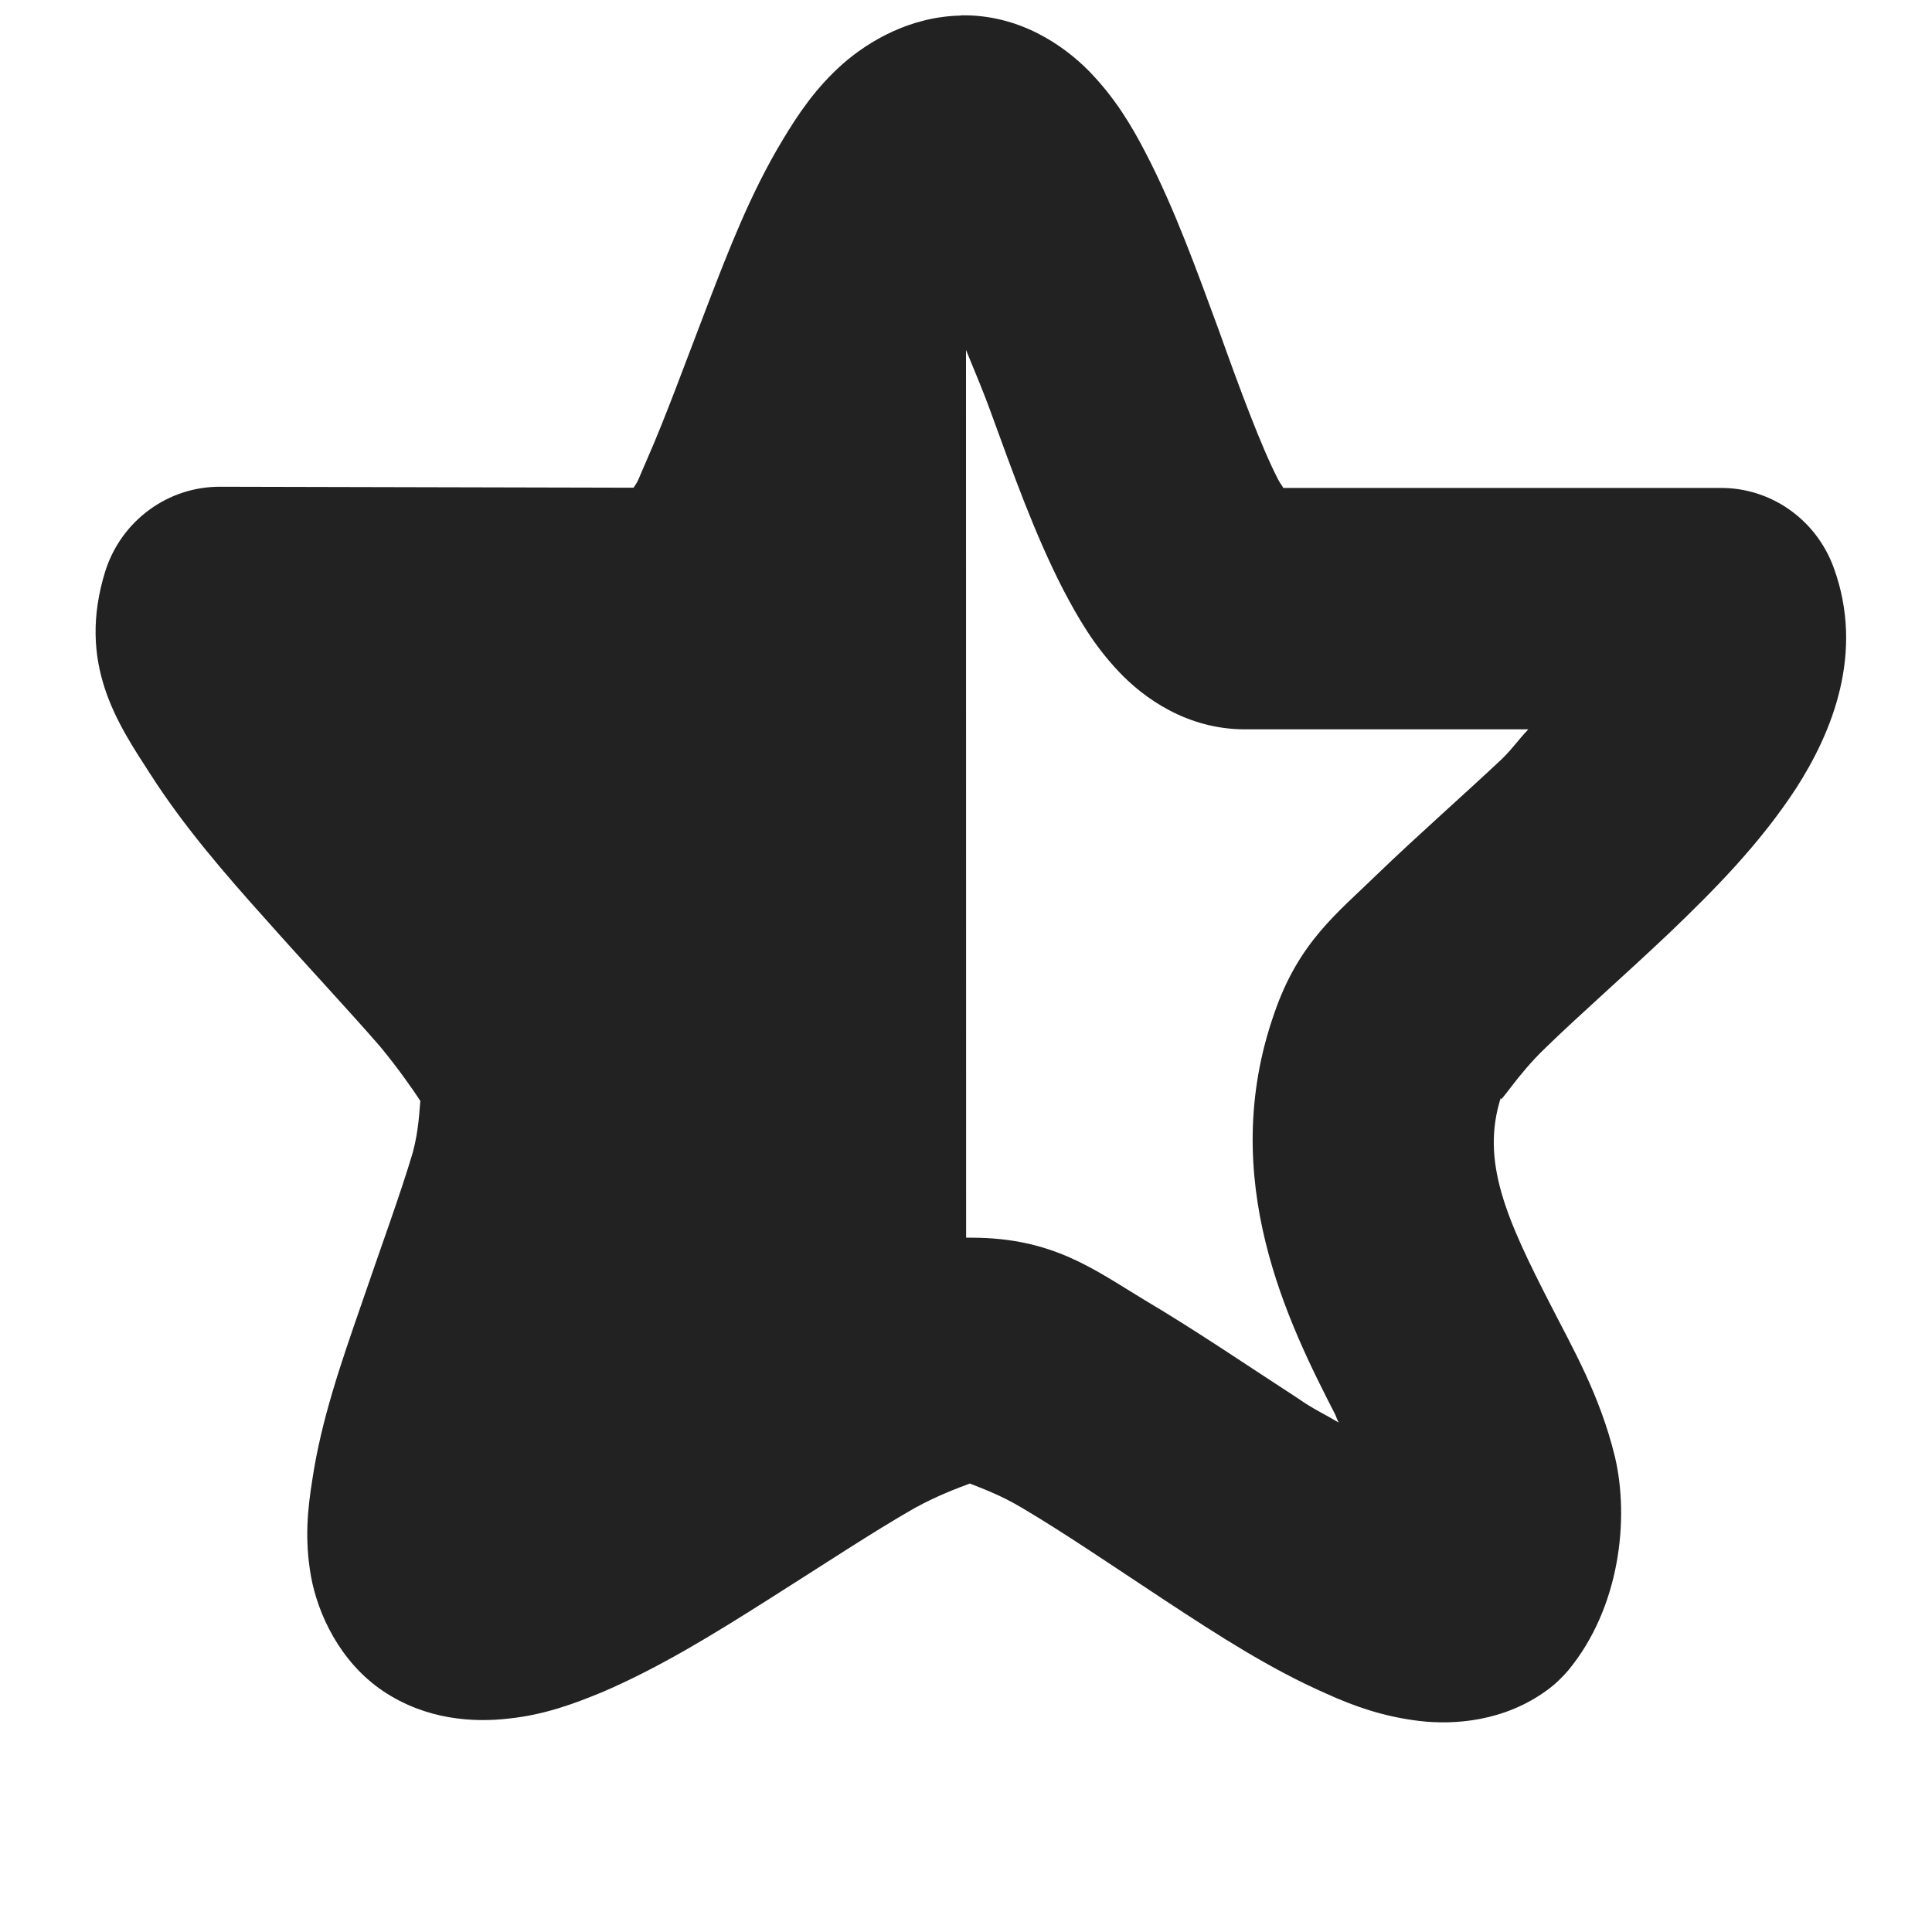
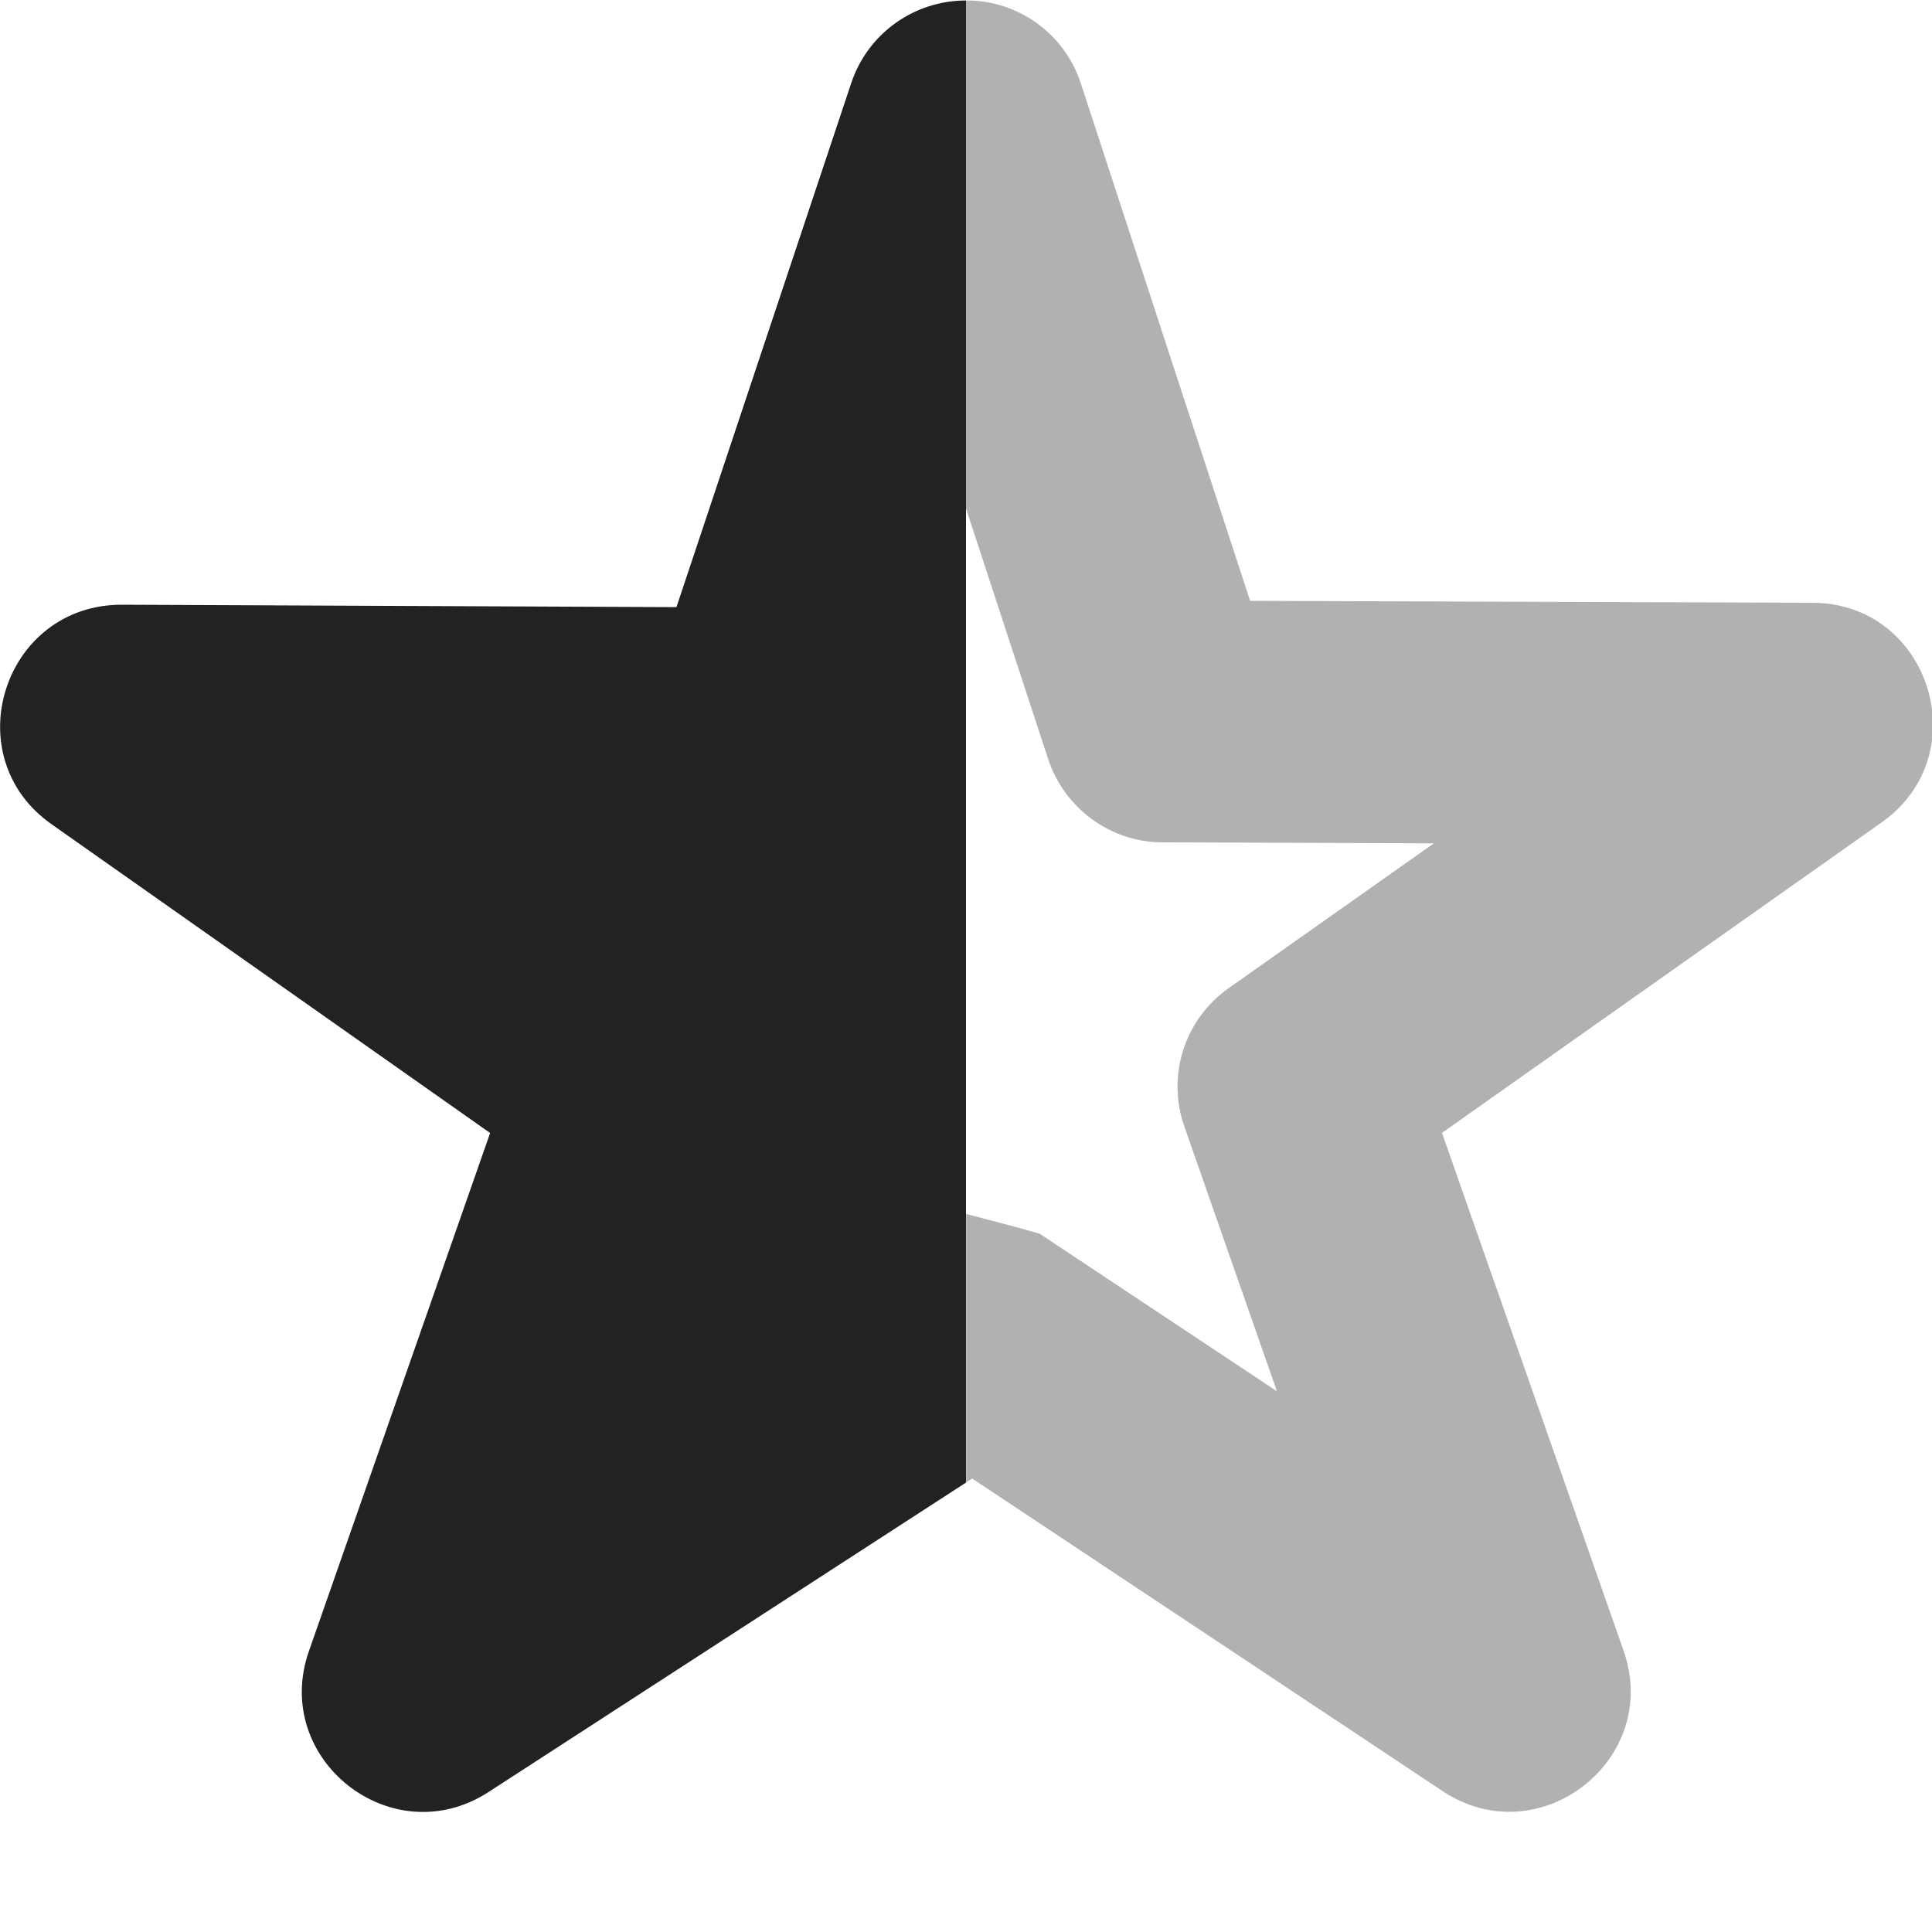
<svg xmlns="http://www.w3.org/2000/svg" height="16px" viewBox="0 0 16 16" width="16px">
-   <path d="m 7.957 0.125 v 0.004 c -0.414 0.008 -0.758 0.207 -0.98 0.402 c -0.223 0.199 -0.367 0.414 -0.496 0.629 c -0.262 0.434 -0.445 0.906 -0.625 1.375 c -0.18 0.469 -0.348 0.93 -0.496 1.266 c -0.086 0.195 -0.066 0.168 -0.113 0.238 l -3.418 -0.008 c -0.438 -0.004 -0.824 0.281 -0.957 0.699 c -0.238 0.766 0.102 1.262 0.375 1.684 c 0.27 0.422 0.609 0.816 0.953 1.199 c 0.34 0.383 0.688 0.754 0.949 1.055 c 0.152 0.184 0.27 0.355 0.332 0.449 c -0.008 0.078 -0.012 0.238 -0.062 0.426 c -0.102 0.344 -0.27 0.801 -0.43 1.27 c -0.164 0.473 -0.328 0.945 -0.402 1.438 c -0.039 0.242 -0.066 0.496 -0.012 0.801 c 0.055 0.309 0.238 0.711 0.598 0.953 c 0.355 0.238 0.746 0.262 1.043 0.227 c 0.293 -0.031 0.535 -0.121 0.773 -0.219 c 0.473 -0.203 0.922 -0.48 1.367 -0.762 c 0.445 -0.281 0.875 -0.566 1.219 -0.762 c 0.191 -0.105 0.363 -0.168 0.457 -0.203 c 0.086 0.035 0.254 0.094 0.434 0.203 c 0.332 0.195 0.75 0.48 1.184 0.766 c 0.434 0.285 0.867 0.566 1.332 0.77 c 0.23 0.105 0.473 0.191 0.77 0.227 c 0.293 0.035 0.707 0.004 1.059 -0.254 c 0.066 -0.047 0.125 -0.105 0.176 -0.164 c 0.43 -0.52 0.508 -1.258 0.387 -1.77 c -0.125 -0.512 -0.348 -0.895 -0.535 -1.262 c -0.363 -0.707 -0.578 -1.184 -0.41 -1.711 c -0.012 0.066 0.129 -0.184 0.371 -0.414 c 0.273 -0.266 0.648 -0.594 1.023 -0.949 c 0.375 -0.359 0.75 -0.738 1.051 -1.199 c 0.297 -0.461 0.57 -1.121 0.312 -1.828 c -0.145 -0.398 -0.52 -0.664 -0.941 -0.66 h -3.617 c -0.02 -0.035 -0.02 -0.027 -0.043 -0.07 c -0.141 -0.273 -0.316 -0.746 -0.492 -1.238 c -0.18 -0.488 -0.363 -1 -0.602 -1.461 c -0.121 -0.234 -0.254 -0.457 -0.469 -0.68 c -0.219 -0.223 -0.586 -0.473 -1.062 -0.465 z m 0.043 2.773 c 0.066 0.164 0.133 0.316 0.207 0.52 c 0.18 0.492 0.359 1 0.598 1.465 c 0.121 0.23 0.25 0.457 0.461 0.68 c 0.207 0.219 0.566 0.477 1.043 0.477 h 2.348 c -0.086 0.09 -0.121 0.148 -0.215 0.242 c -0.332 0.312 -0.703 0.637 -1.035 0.957 c -0.332 0.324 -0.652 0.562 -0.855 1.156 c -0.48 1.371 0.121 2.57 0.508 3.324 c 0.012 0.031 0.012 0.035 0.027 0.062 c -0.125 -0.074 -0.207 -0.109 -0.336 -0.199 c -0.41 -0.266 -0.844 -0.562 -1.266 -0.812 c -0.422 -0.254 -0.762 -0.52 -1.441 -0.52 c -0.016 0 -0.027 0 -0.043 0 z m 0 0" fill="#222222" />
+   <g fill="#222222">
+     <path d="m 8 0.004 v 4.207 l 0.68 2.074 c 0.133 0.406 0.512 0.688 0.941 0.691 l 2.254 0.008 l -1.699 1.199 c -0.367 0.258 -0.516 0.727 -0.367 1.148 l 0.766 2.191 l -1.965 -1.305 c -0.203 -0.059 -0.406 -0.109 -0.609 -0.164 v 2.223 l 0.051 -0.031 l 3.898 2.59 c 0.797 0.527 1.812 -0.262 1.496 -1.164 l -1.504 -4.289 l 3.645 -2.574 c 0.789 -0.562 0.395 -1.812 -0.574 -1.816 l -4.66 -0.016 l -1.402 -4.285 c -0.133 -0.41 -0.516 -0.687 -0.945 -0.687 c -0.004 0 -0.004 0 -0.004 0 z m 0 0" fill-opacity="0.349" />
+     <path d="m 8 0.004 c -0.43 0 -0.812 0.273 -0.949 0.68 l -1.449 4.344 l -4.59 -0.02 c -0.984 -0.004 -1.387 1.258 -0.582 1.82 l 3.629 2.555 l -1.5 4.289 c -0.316 0.898 0.688 1.688 1.488 1.168 l 3.953 -2.562 z m 0 0" />
+   </g>
</svg>
